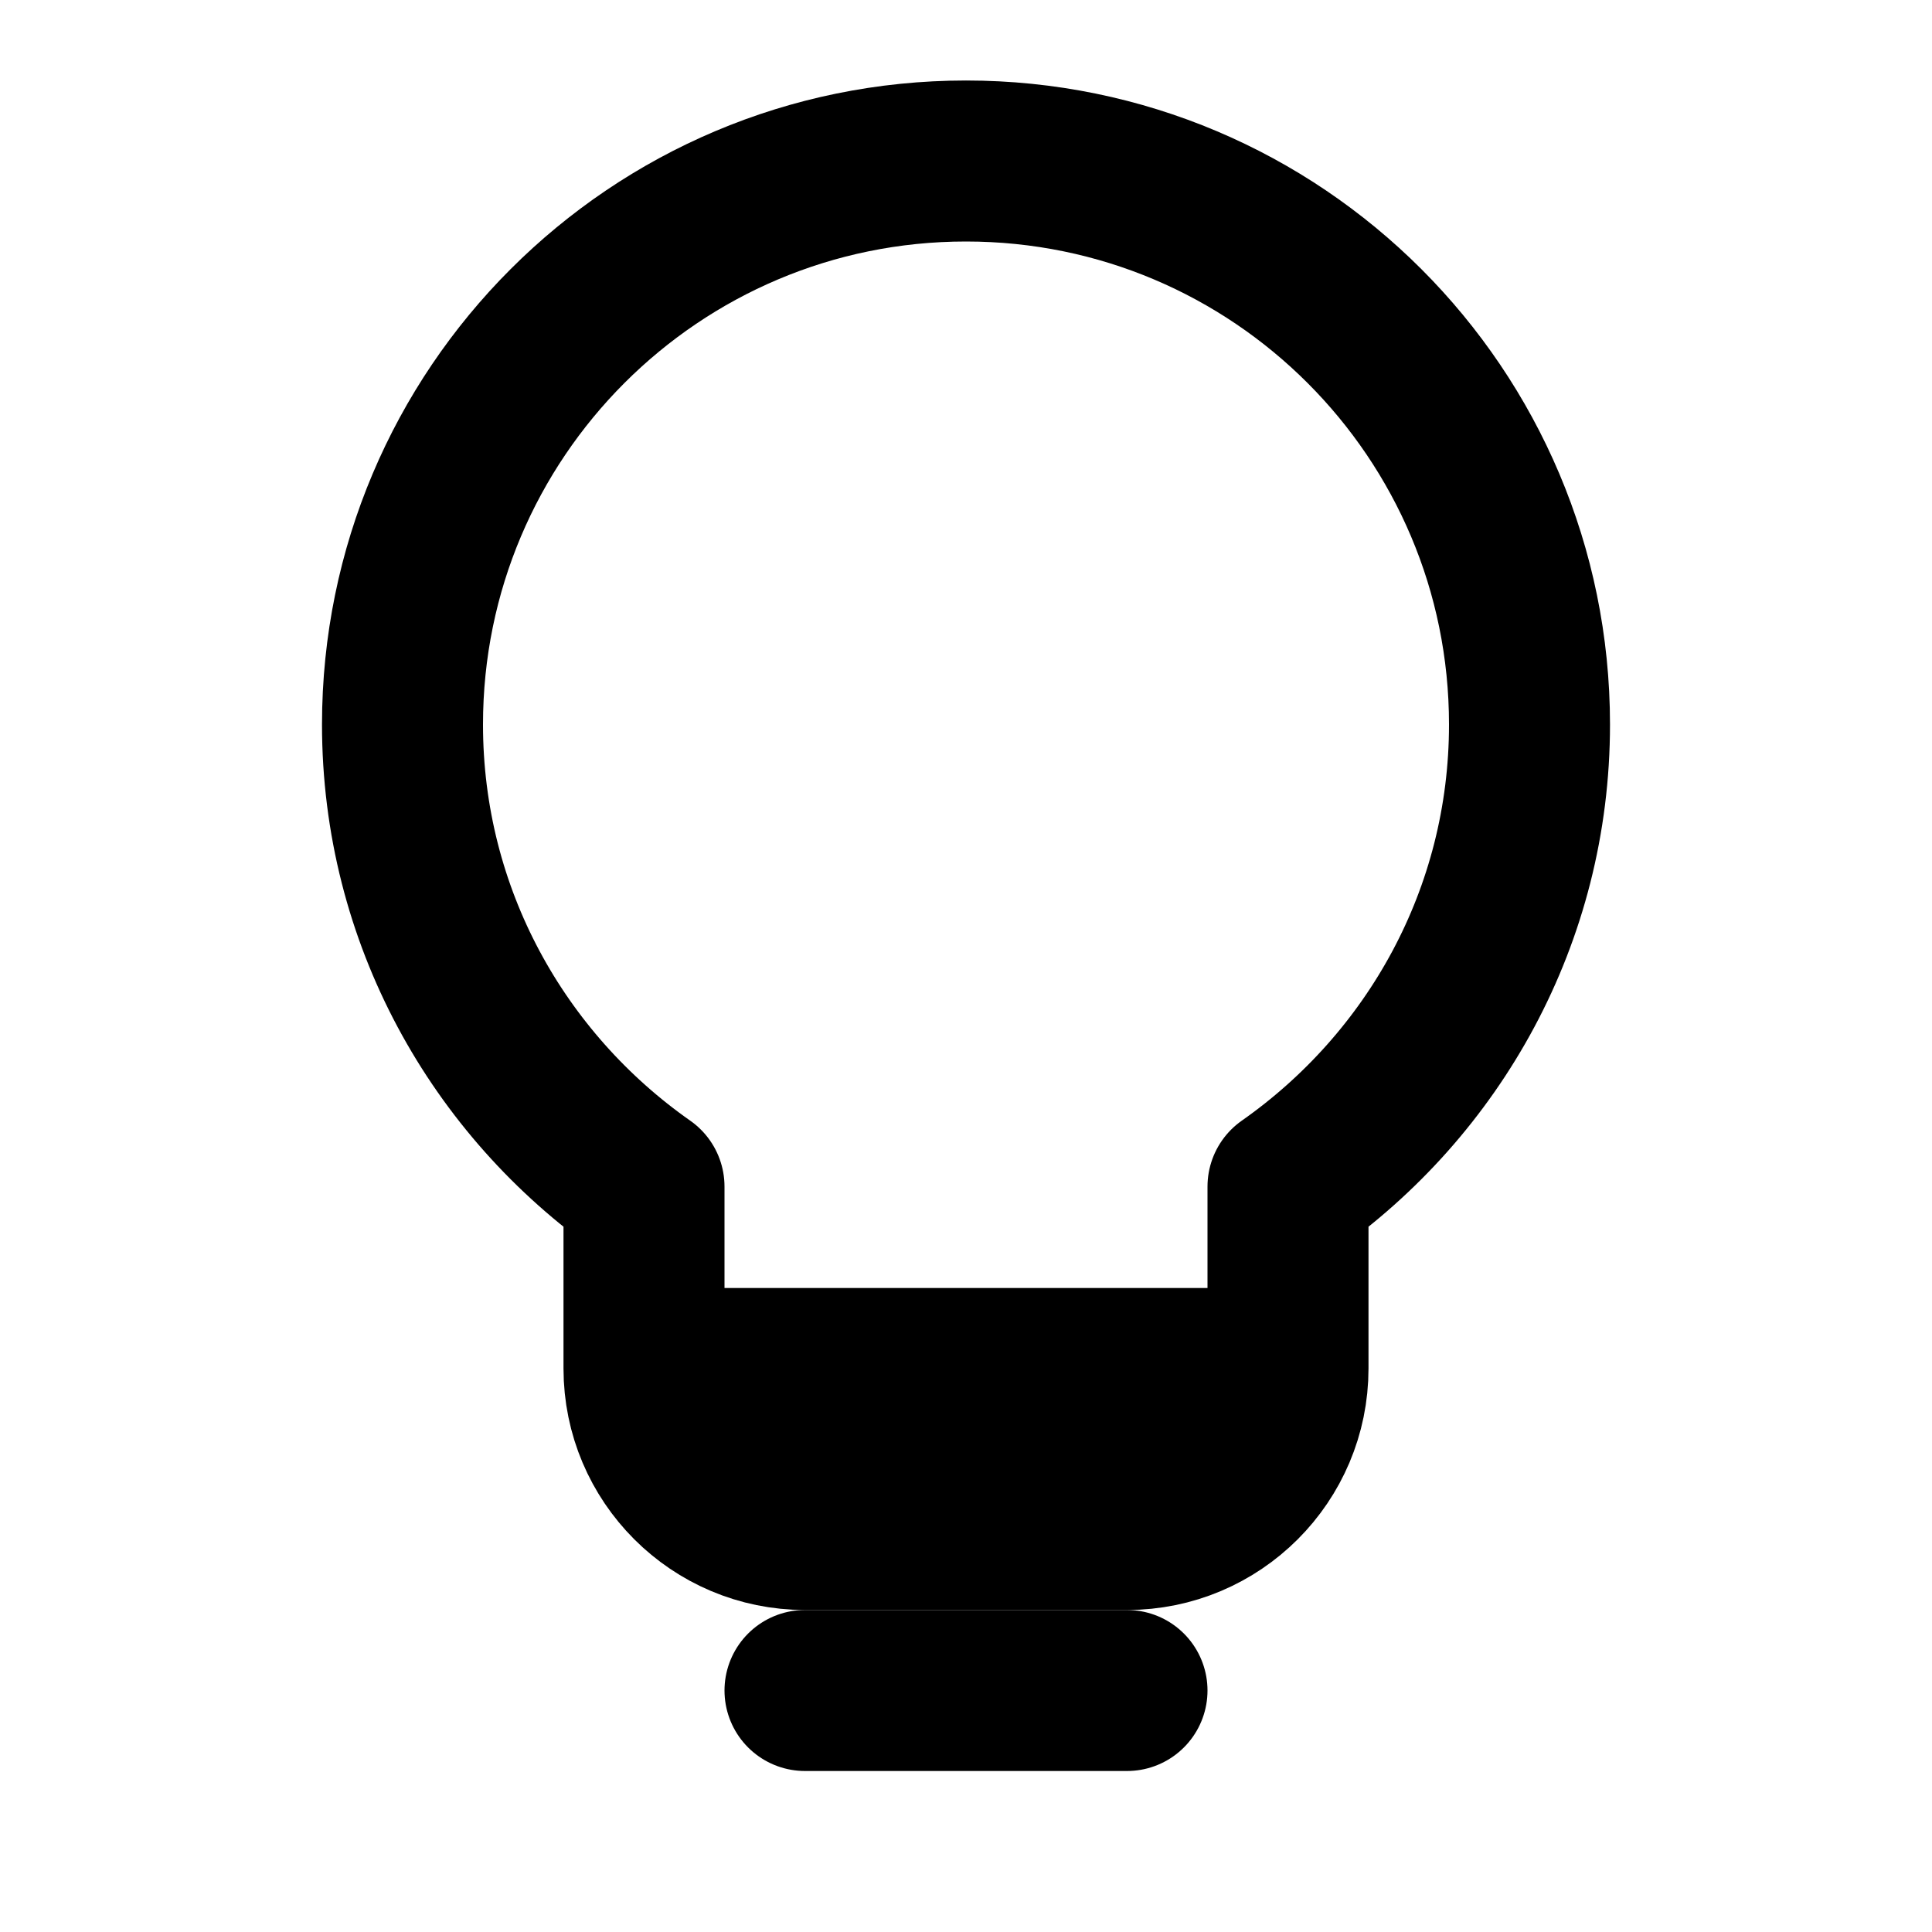
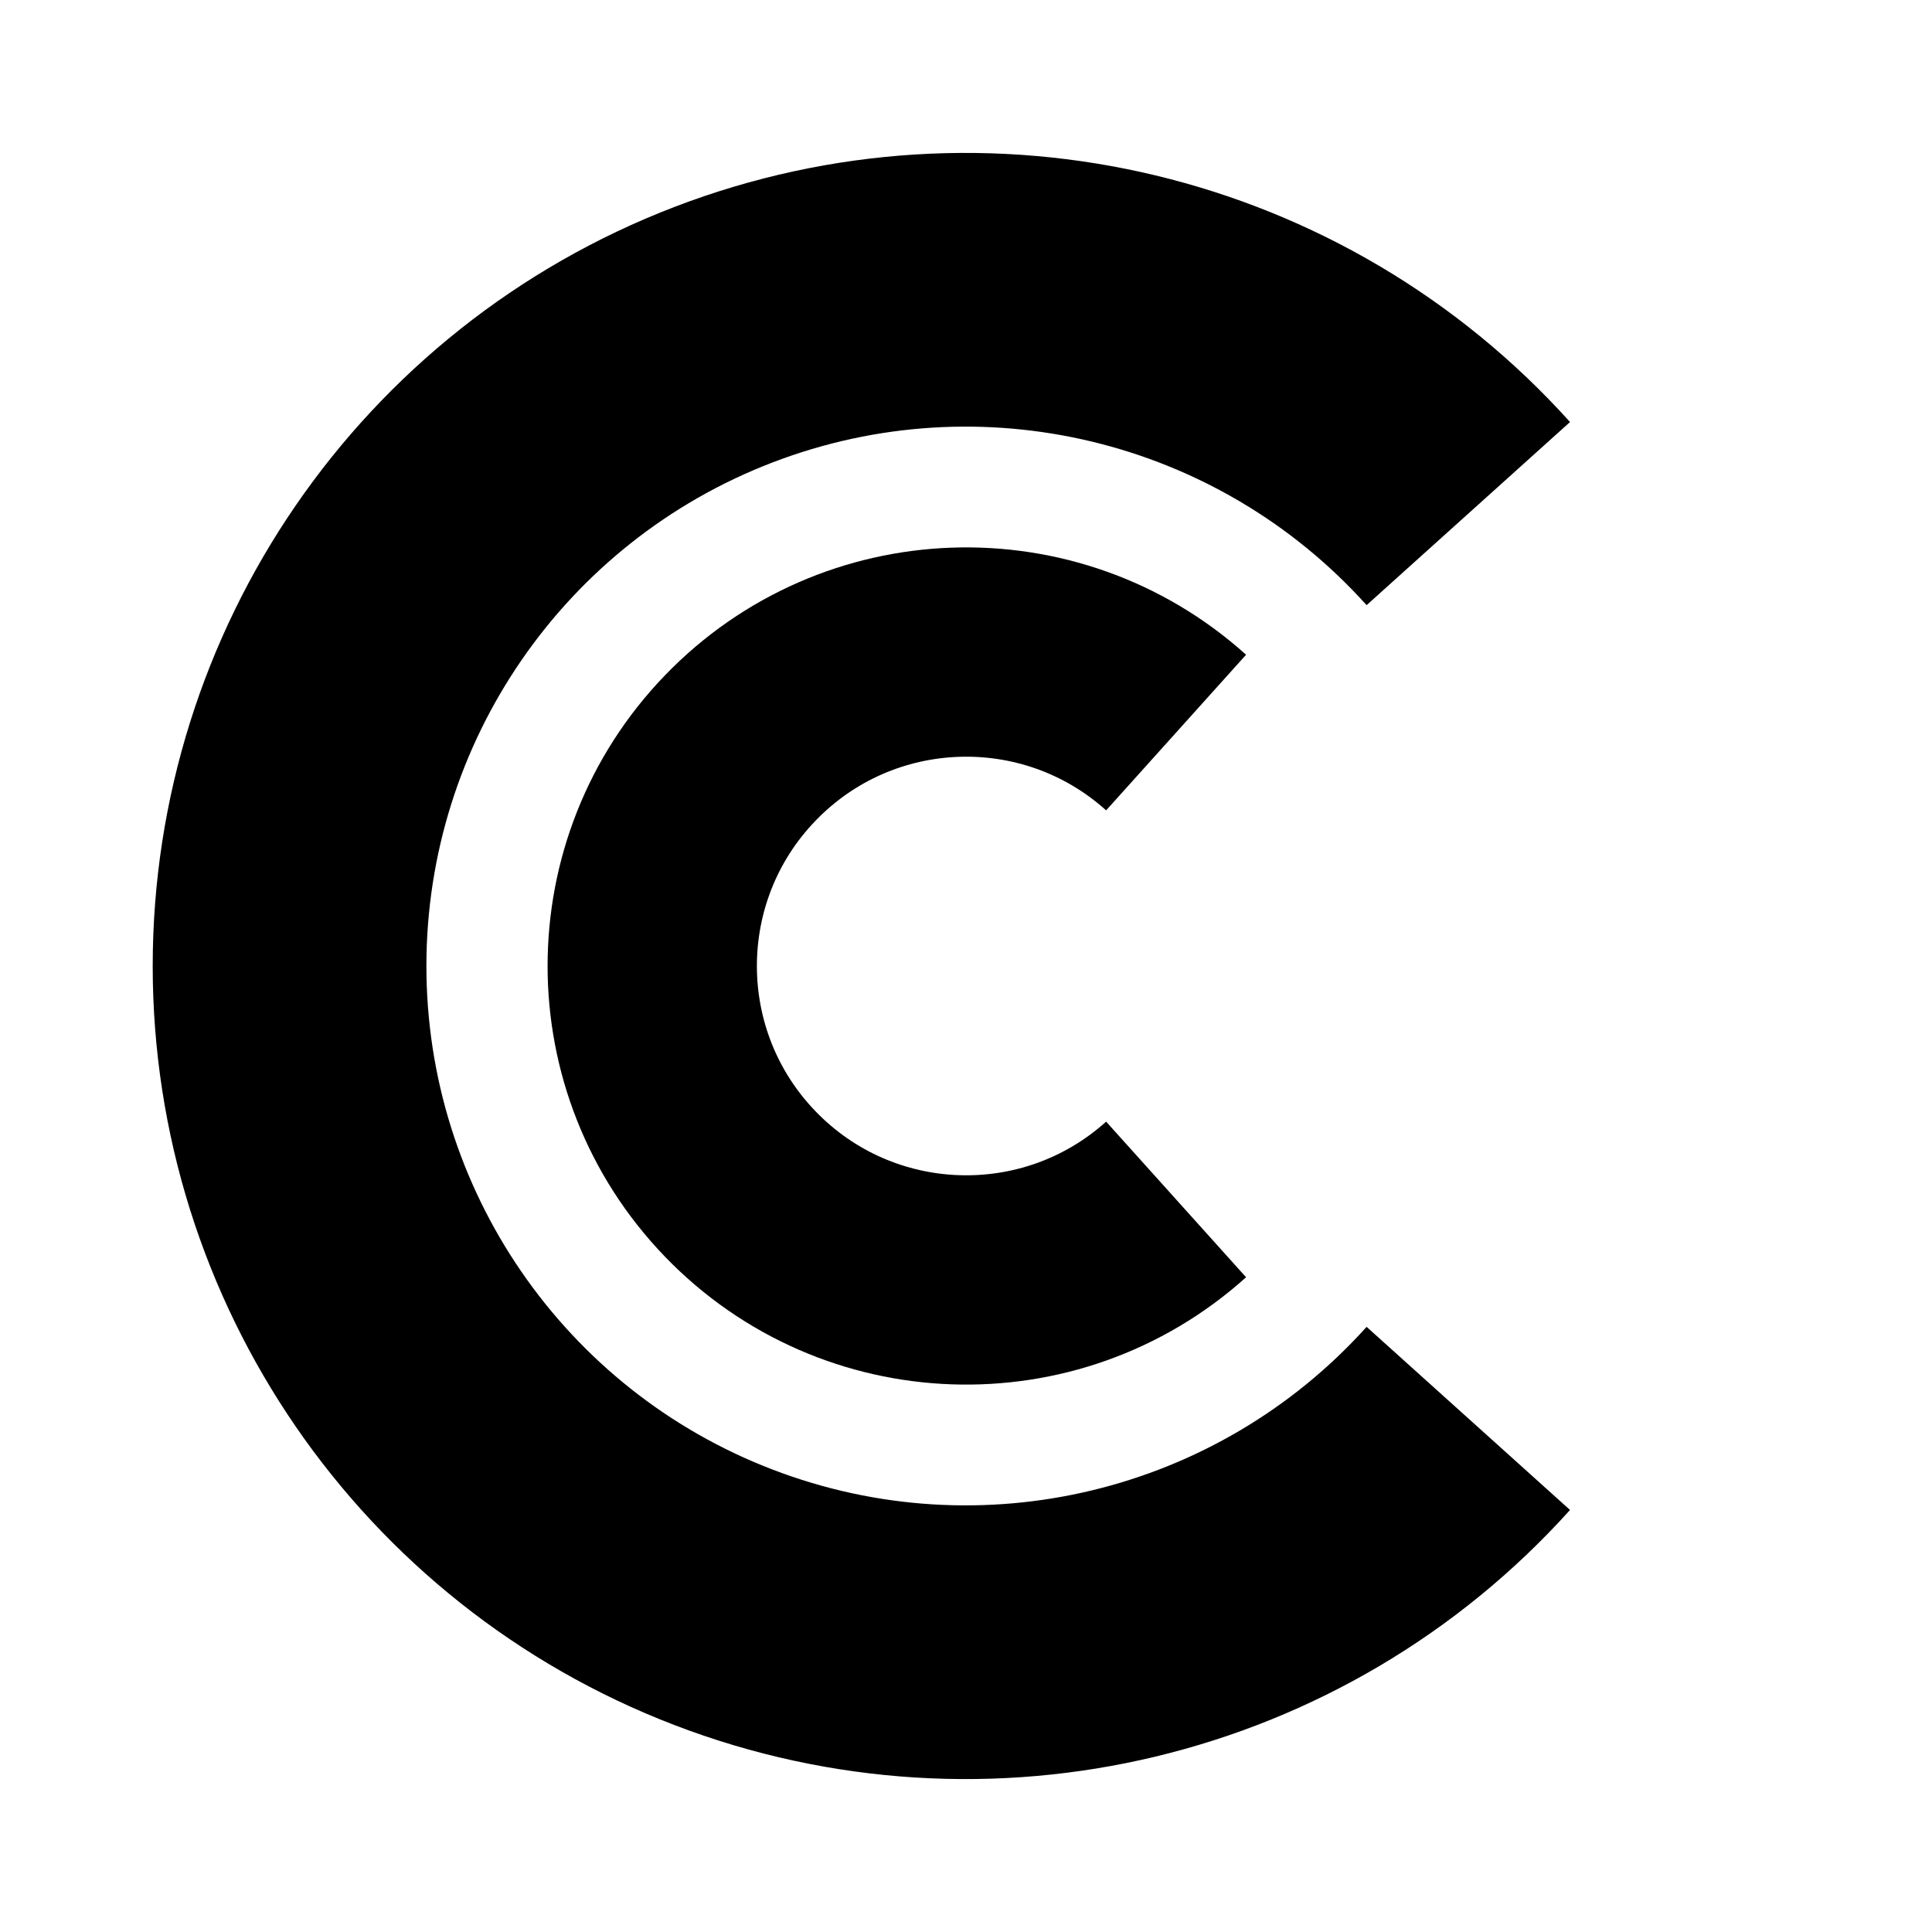
- <svg xmlns="http://www.w3.org/2000/svg" viewBox="0 0 24 24" fill="none" stroke="currentColor" stroke-width="2" stroke-linecap="round" stroke-linejoin="round">
-   <path d="M12 2a7 7 0 0 1 7 7c0 2.38-1.19 4.47-3 5.74V17a2 2 0 0 1-2 2H10a2 2 0 0 1-2-2v-2.26C6.19 13.47 5 11.38 5 9a7 7 0 0 1 7-7z" />
-   <line x1="10" y1="21" x2="14" y2="21" />
-   <line x1="9" y1="17" x2="15" y2="17" />
+ <svg xmlns="http://www.w3.org/2000/svg" viewBox="0 0 24 24" fill="none" stroke="currentColor" stroke-linecap="butt">
+   <path d="M18.24 6.38 A8.4 8.4 0 1 0 18.24 17.62" stroke-width="3.4" />
+   <path d="M14.61 9.10 A3.9 3.9 0 1 0 14.61 14.90" stroke-width="2.6" />
</svg>
